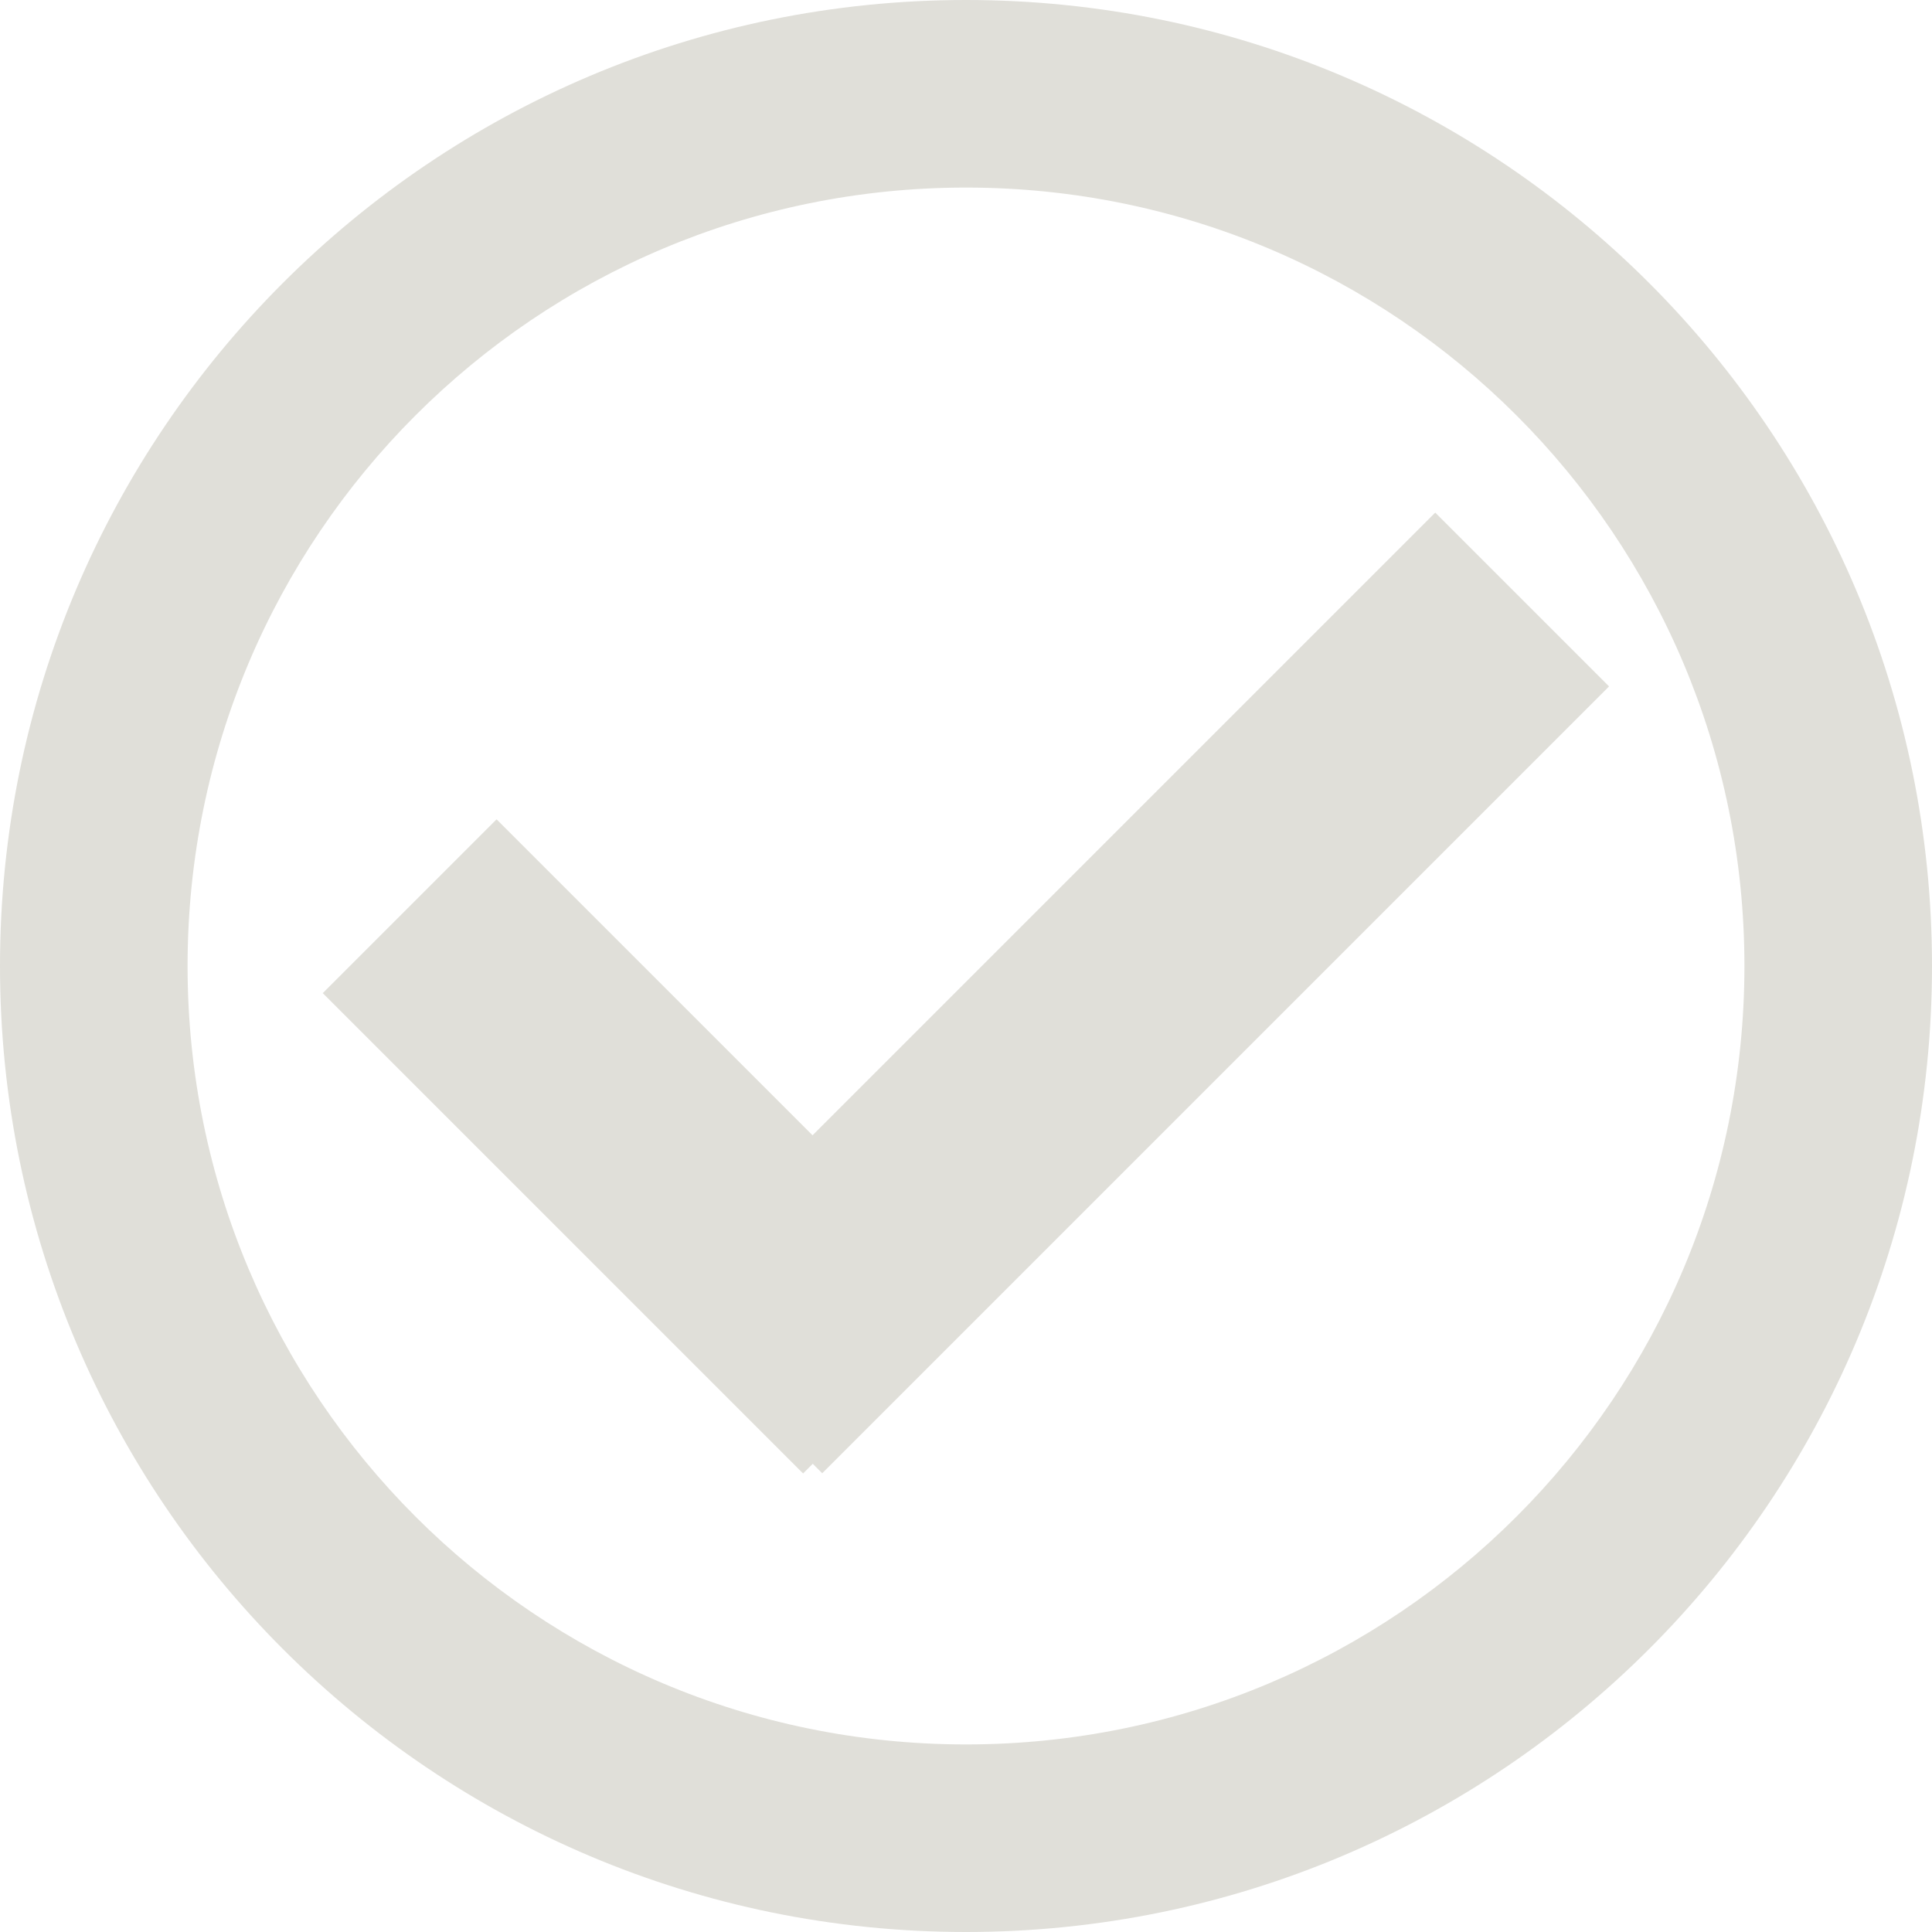
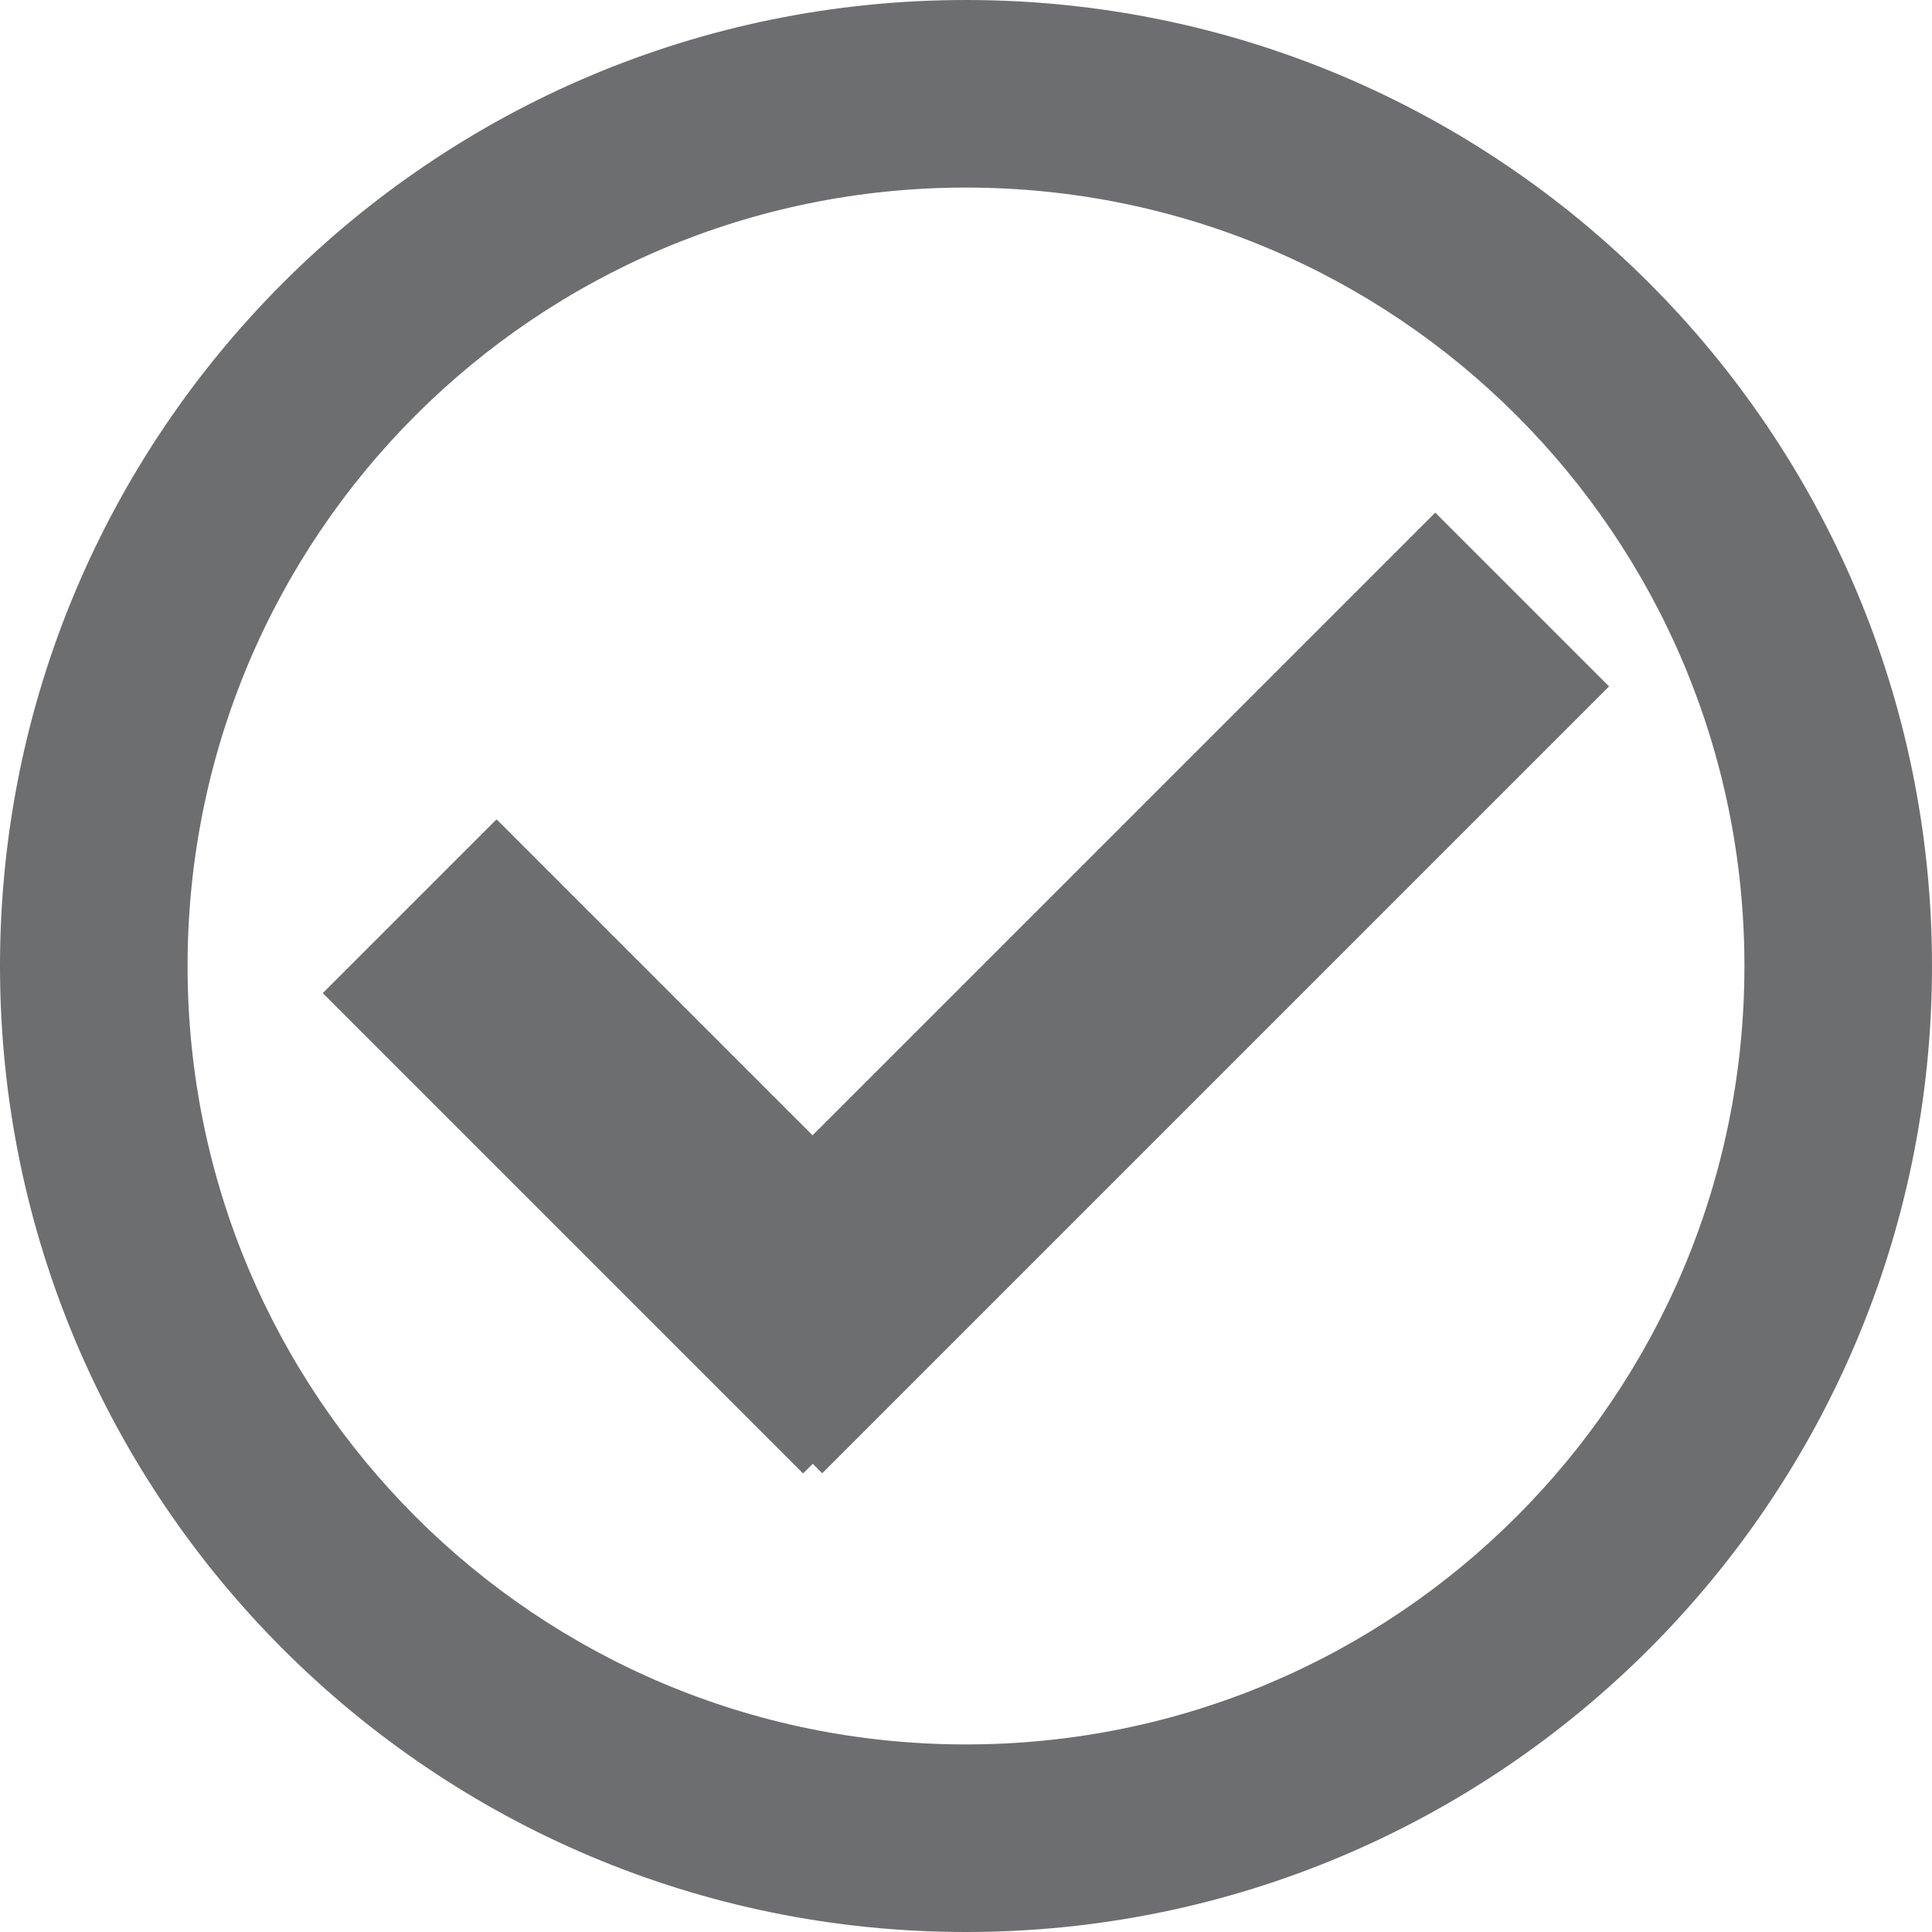
<svg xmlns="http://www.w3.org/2000/svg" version="1.1" x="0px" y="0px" viewBox="0 0 64.86 64.86" style="enable-background:new 0 0 64.86 64.86;" xml:space="preserve">
  <g id="Layer_1_1_">
    <g id="Layer_1_3_">
      <g>
-         <path id="smiley-excited-icon_2_" style="fill:#E0DFD9;" d="M32.43,0C14.519,0,0,14.519,0,32.43s14.519,32.43,32.43,32.43     c17.911,0,32.43-14.519,32.43-32.43S50.341,0,32.43,0z M32.43,58.563c-14.442,0-26.133-11.688-26.133-26.133     c0-14.442,11.688-26.133,26.133-26.133c14.442,0,26.133,11.688,26.133,26.133C58.563,46.873,46.875,58.563,32.43,58.563z" />
+         <path id="smiley-excited-icon_2_" style="fill:#6D6E70;" d="M32.43,0C14.519,0,0,14.519,0,32.43s14.519,32.43,32.43,32.43     c17.911,0,32.43-14.519,32.43-32.43S50.341,0,32.43,0z M32.43,58.563c-14.442,0-26.133-11.688-26.133-26.133     c0-14.442,11.688-26.133,26.133-26.133c14.442,0,26.133,11.688,26.133,26.133C58.563,46.873,46.875,58.563,32.43,58.563z" />
        <g>
-           <rect x="33.767" y="14.656" transform="matrix(-0.7071 -0.7071 0.7071 -0.7071 41.1165 83.699)" style="fill:#E0DFD9;" width="8.252" height="37.357" />
-           <rect x="17.69" y="27.083" transform="matrix(-0.7071 0.7071 -0.7071 -0.7071 64.455 50.2732)" style="fill:#E0DFD9;" width="8.252" height="22.805" />
+           <rect x="33.767" y="14.656" transform="matrix(-0.7071 -0.7071 0.7071 -0.7071 41.1165 83.699)" style="fill:#6D6E70;" width="8.252" height="37.357" />
+           <rect x="17.69" y="27.083" transform="matrix(-0.7071 0.7071 -0.7071 -0.7071 64.455 50.2732)" style="fill:#6D6E70;" width="8.252" height="22.805" />
        </g>
      </g>
    </g>
  </g>
  <g id="Layer_1">
</g>
</svg>
